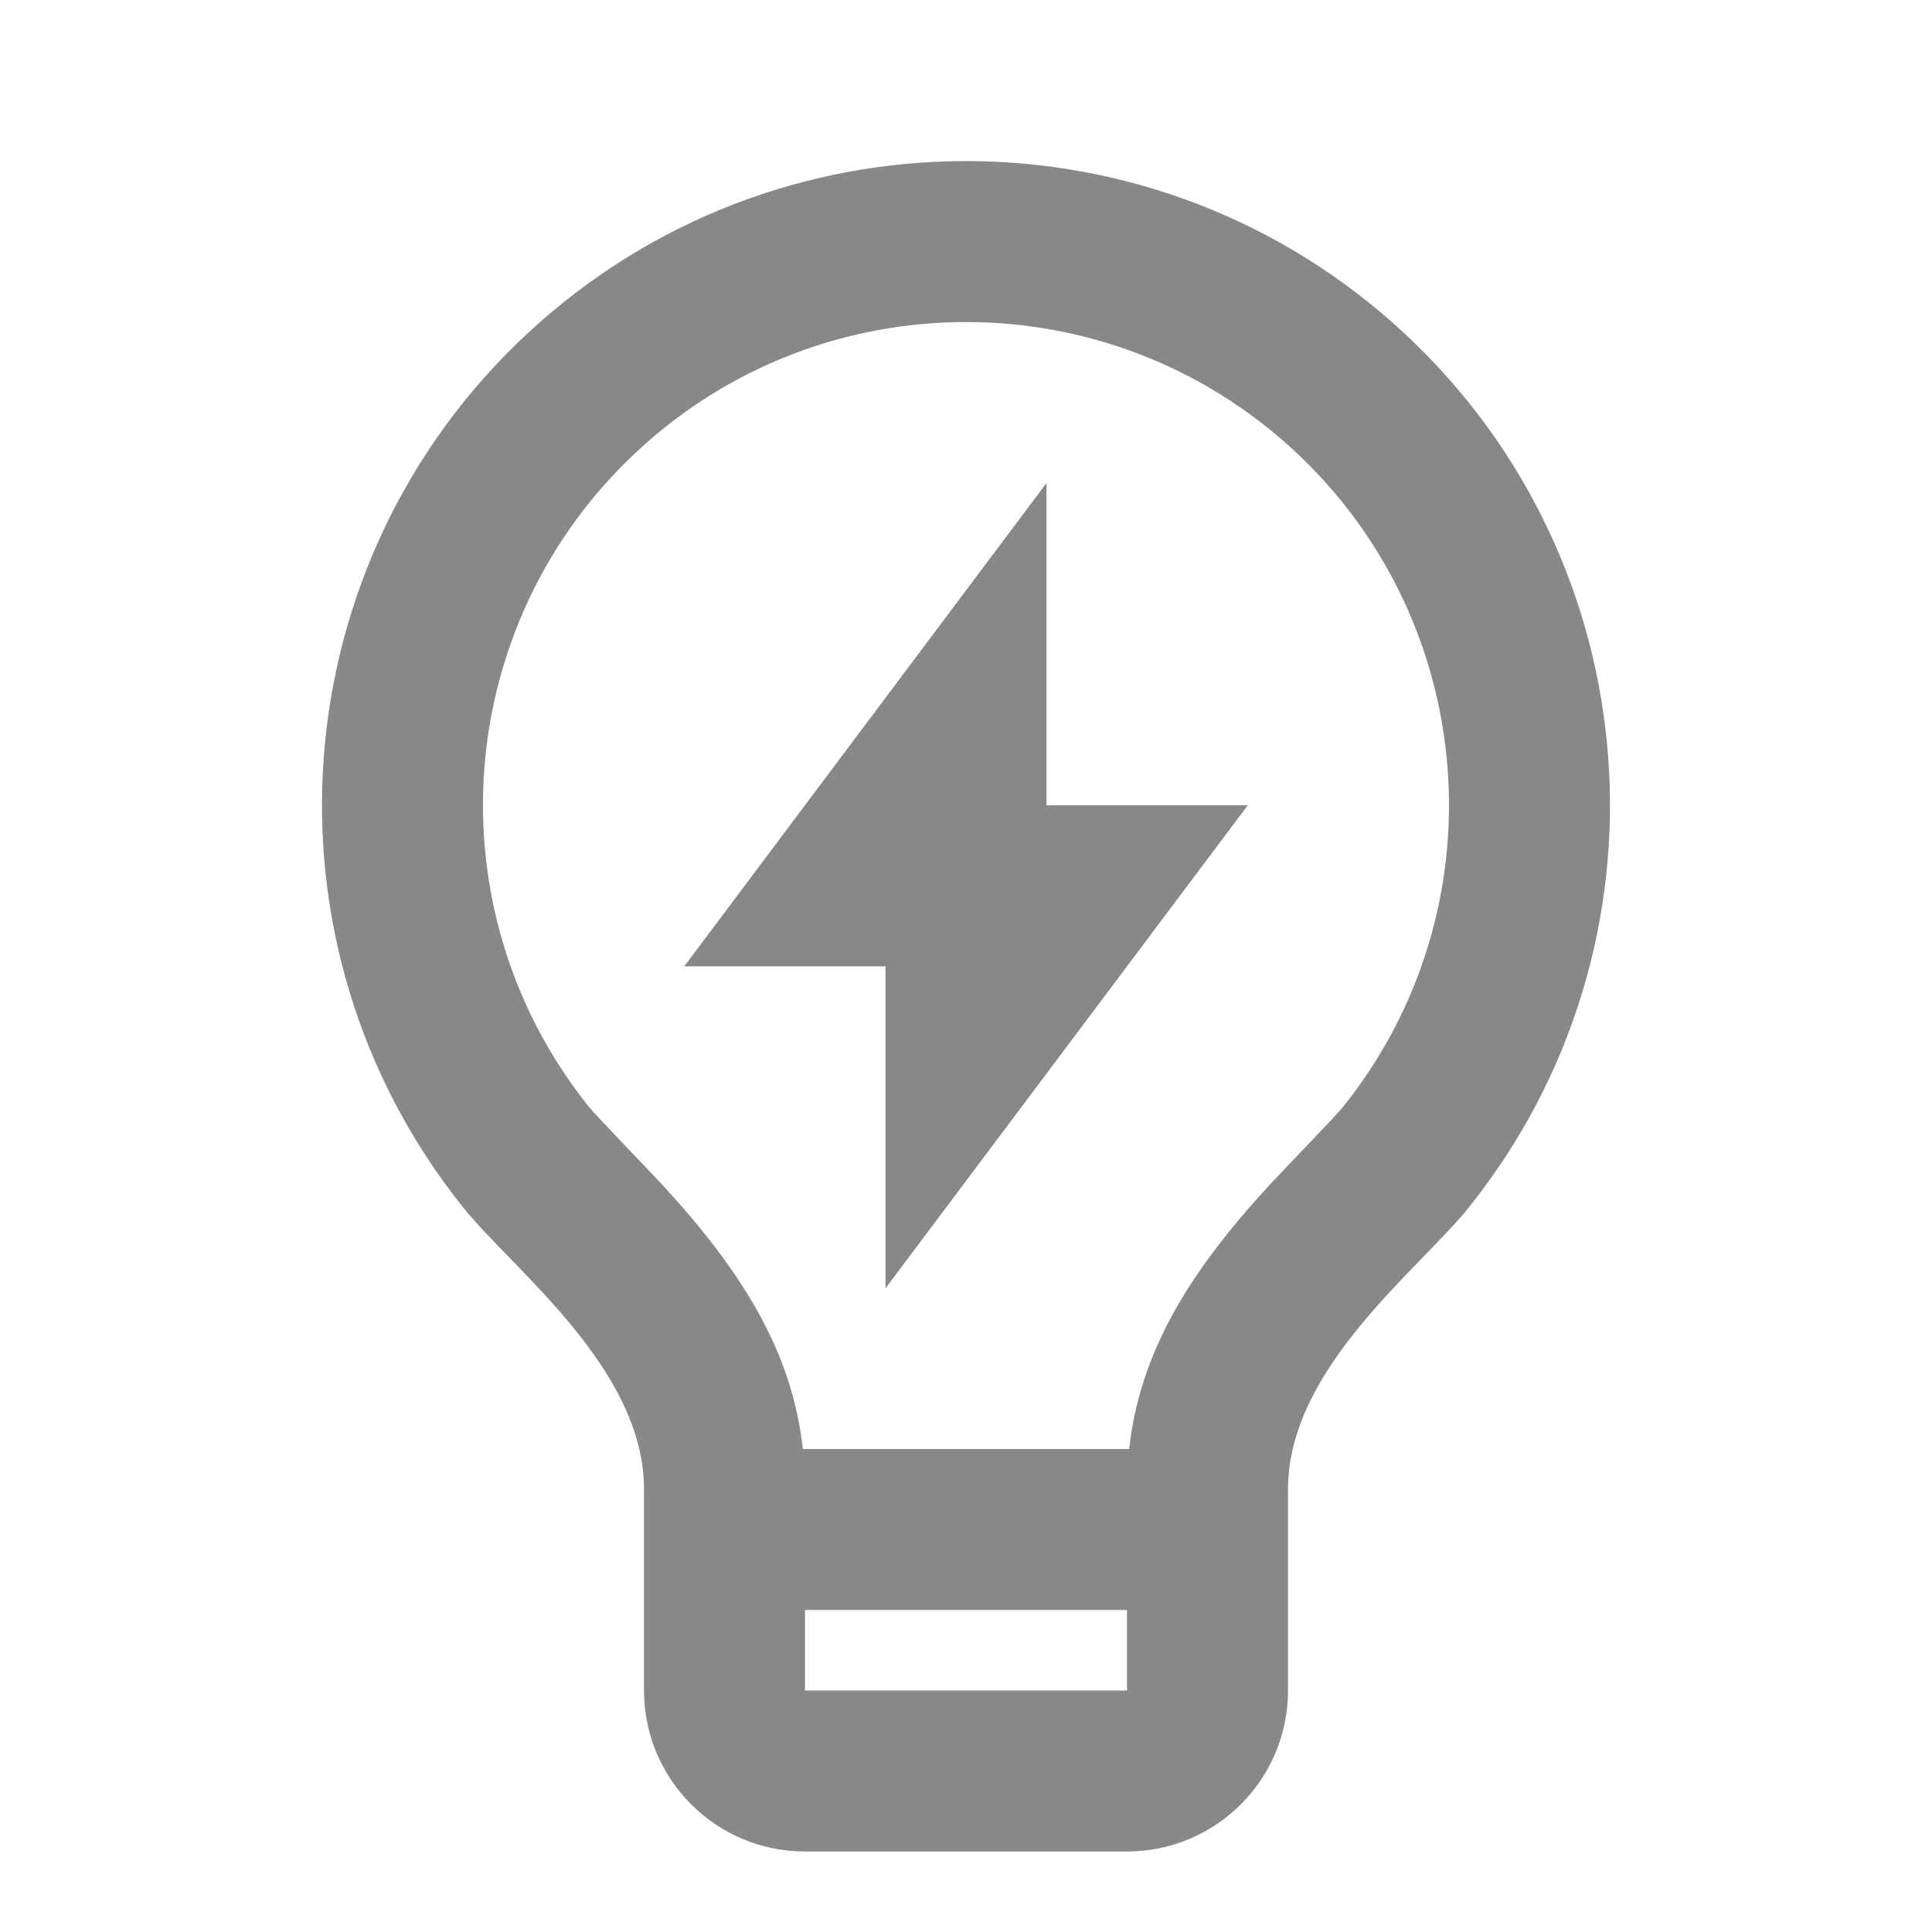
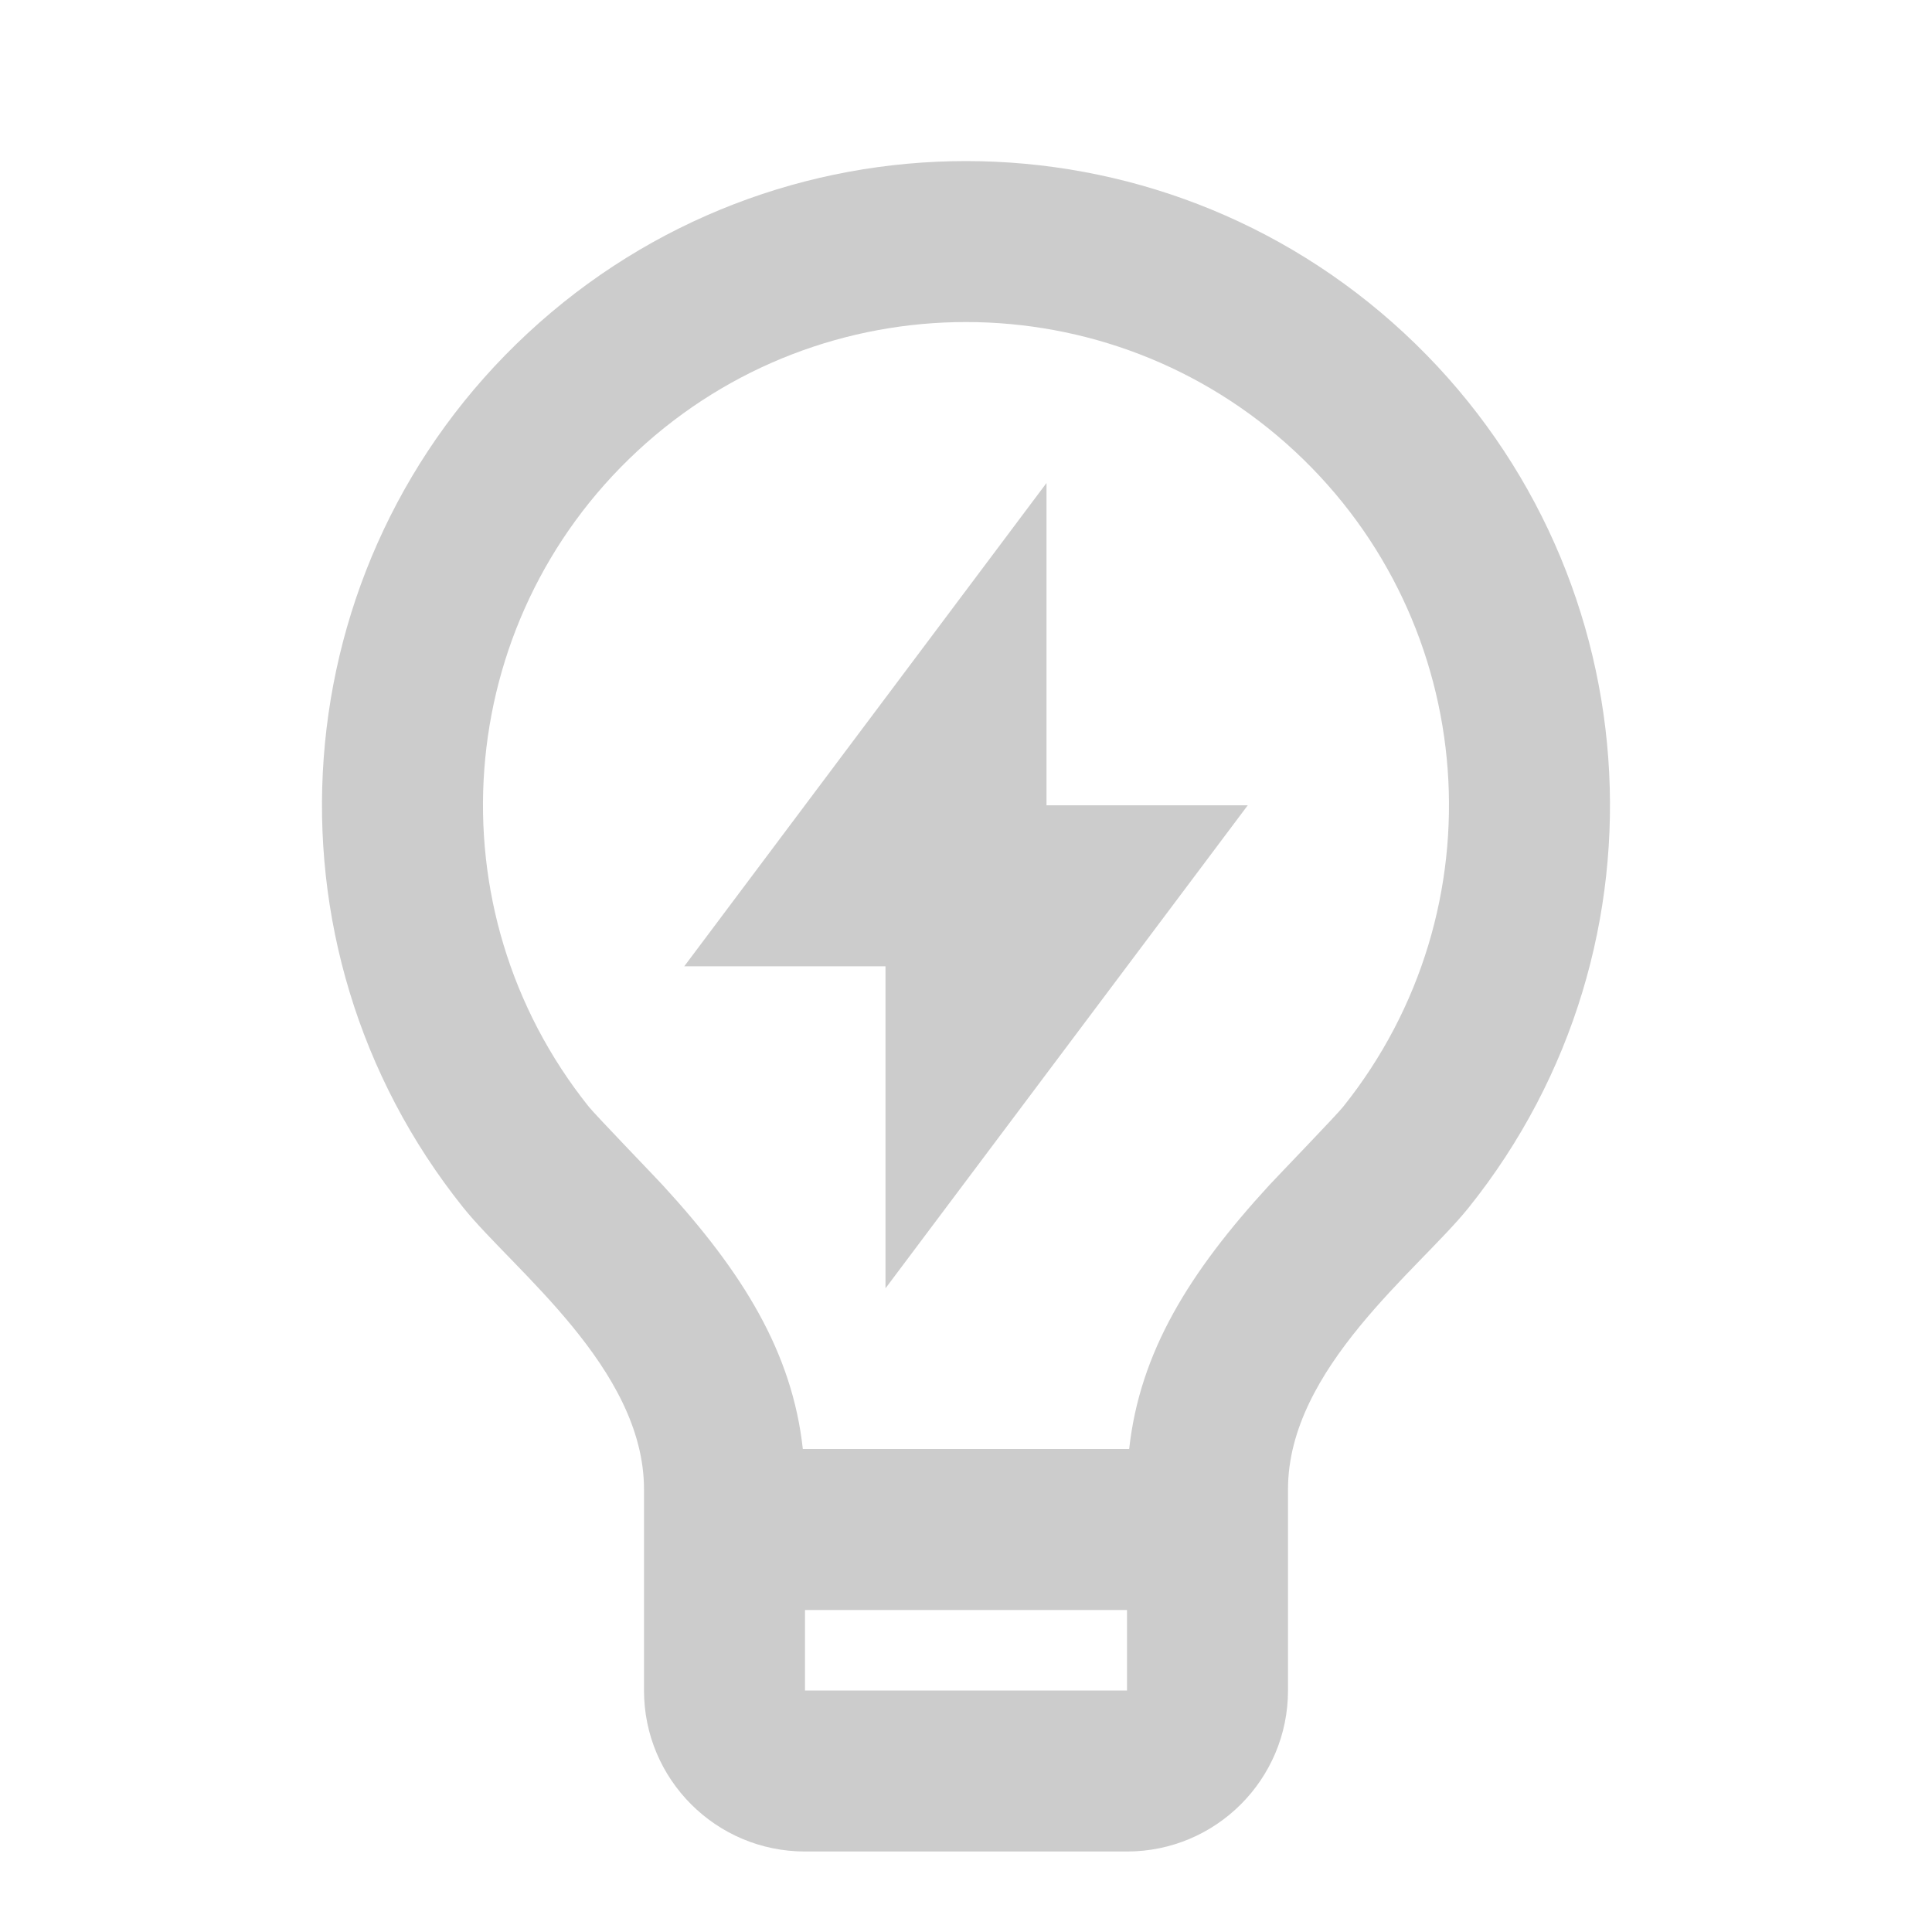
<svg xmlns="http://www.w3.org/2000/svg" viewBox="0 0 24 24" width="24" height="24">
  <path fill="none" d="M0 0h24v24H0z" />
-   <path d="M9.973 18h4.054c.132-1.202.745-2.194 1.74-3.277.113-.122.832-.867.917-.973a6 6 0 1 0-9.37-.002c.086.107.807.853.918.974.996 1.084 1.609 2.076 1.741 3.278zM14 20h-4v1h4v-1zm-8.246-5a8 8 0 1 1 12.49.002C17.624 15.774 16 17 16 18.5V21a2 2 0 0 1-2 2h-4a2 2 0 0 1-2-2v-2.5C8 17 6.375 15.774 5.754 15zM13 10.004h2.5l-4.5 6v-4H8.5L13 6v4.005z" fill="#888888" />
+   <path d="M9.973 18h4.054c.132-1.202.745-2.194 1.74-3.277.113-.122.832-.867.917-.973a6 6 0 1 0-9.37-.002c.086.107.807.853.918.974.996 1.084 1.609 2.076 1.741 3.278zM14 20h-4v1h4v-1zm-8.246-5a8 8 0 1 1 12.49.002C17.624 15.774 16 17 16 18.5V21a2 2 0 0 1-2 2h-4a2 2 0 0 1-2-2v-2.5C8 17 6.375 15.774 5.754 15zM13 10.004h2.5l-4.5 6v-4H8.5L13 6v4.005z" fill="#CCCCCC" />
</svg>
